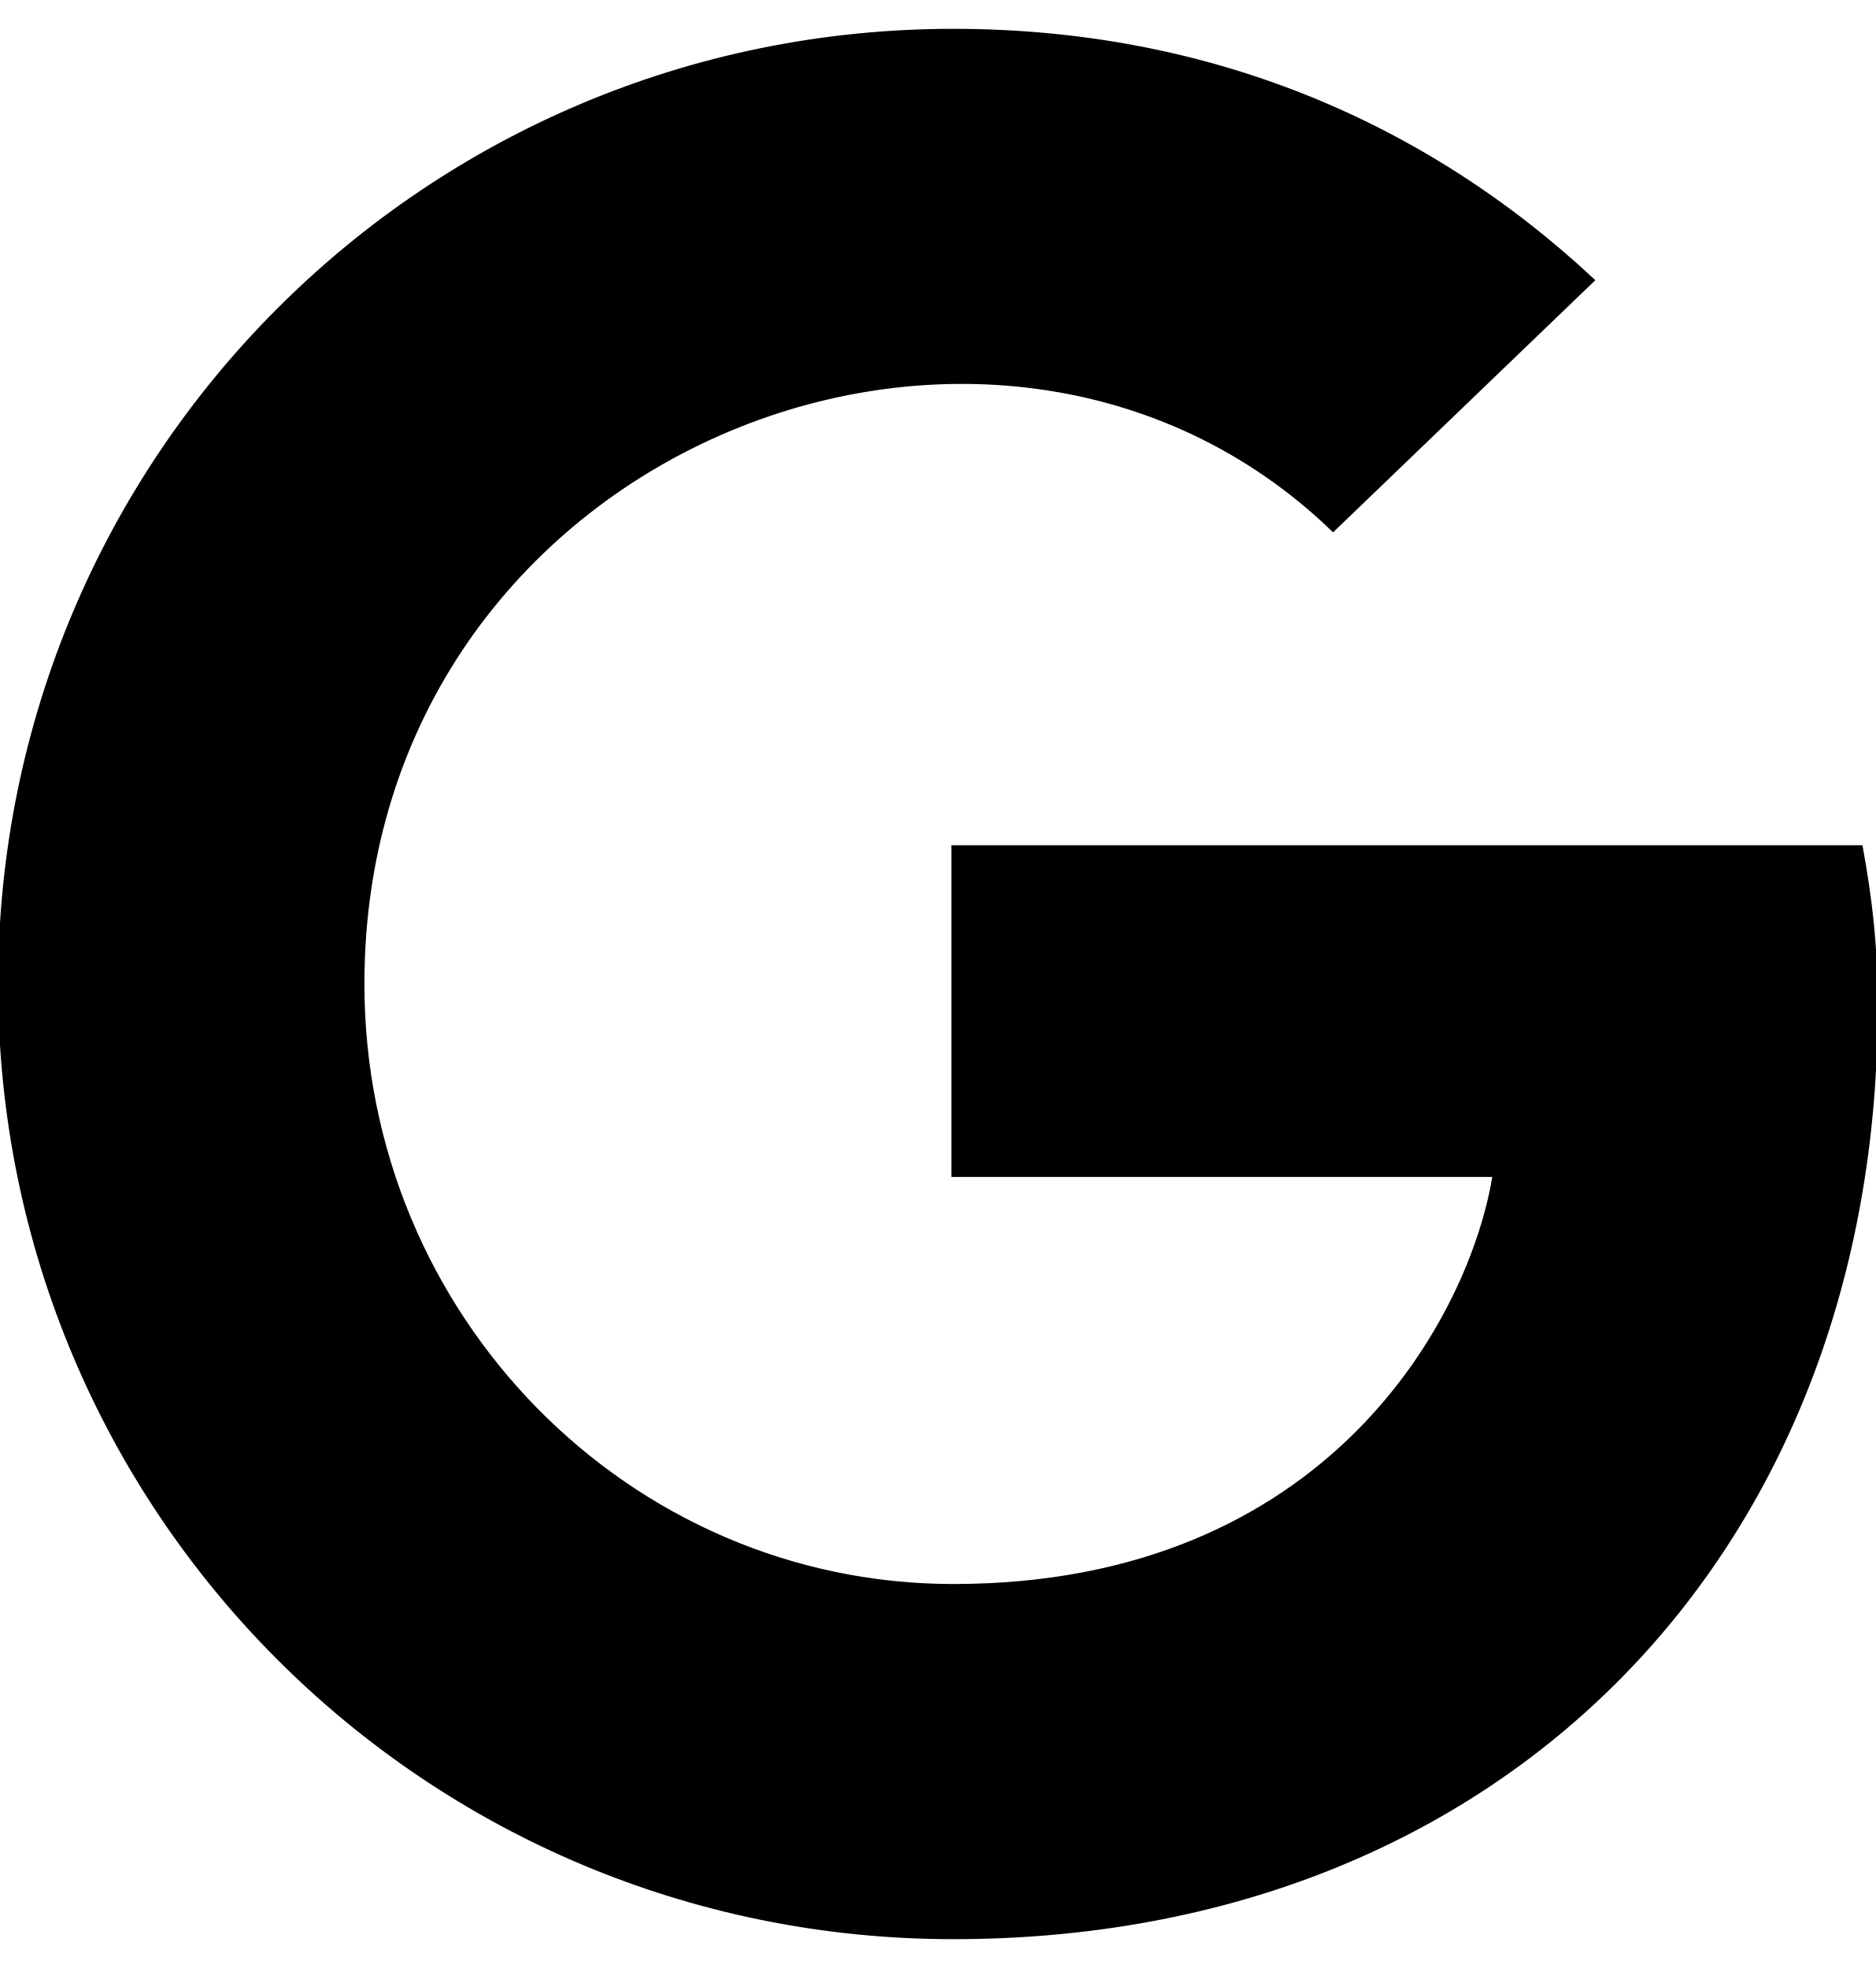
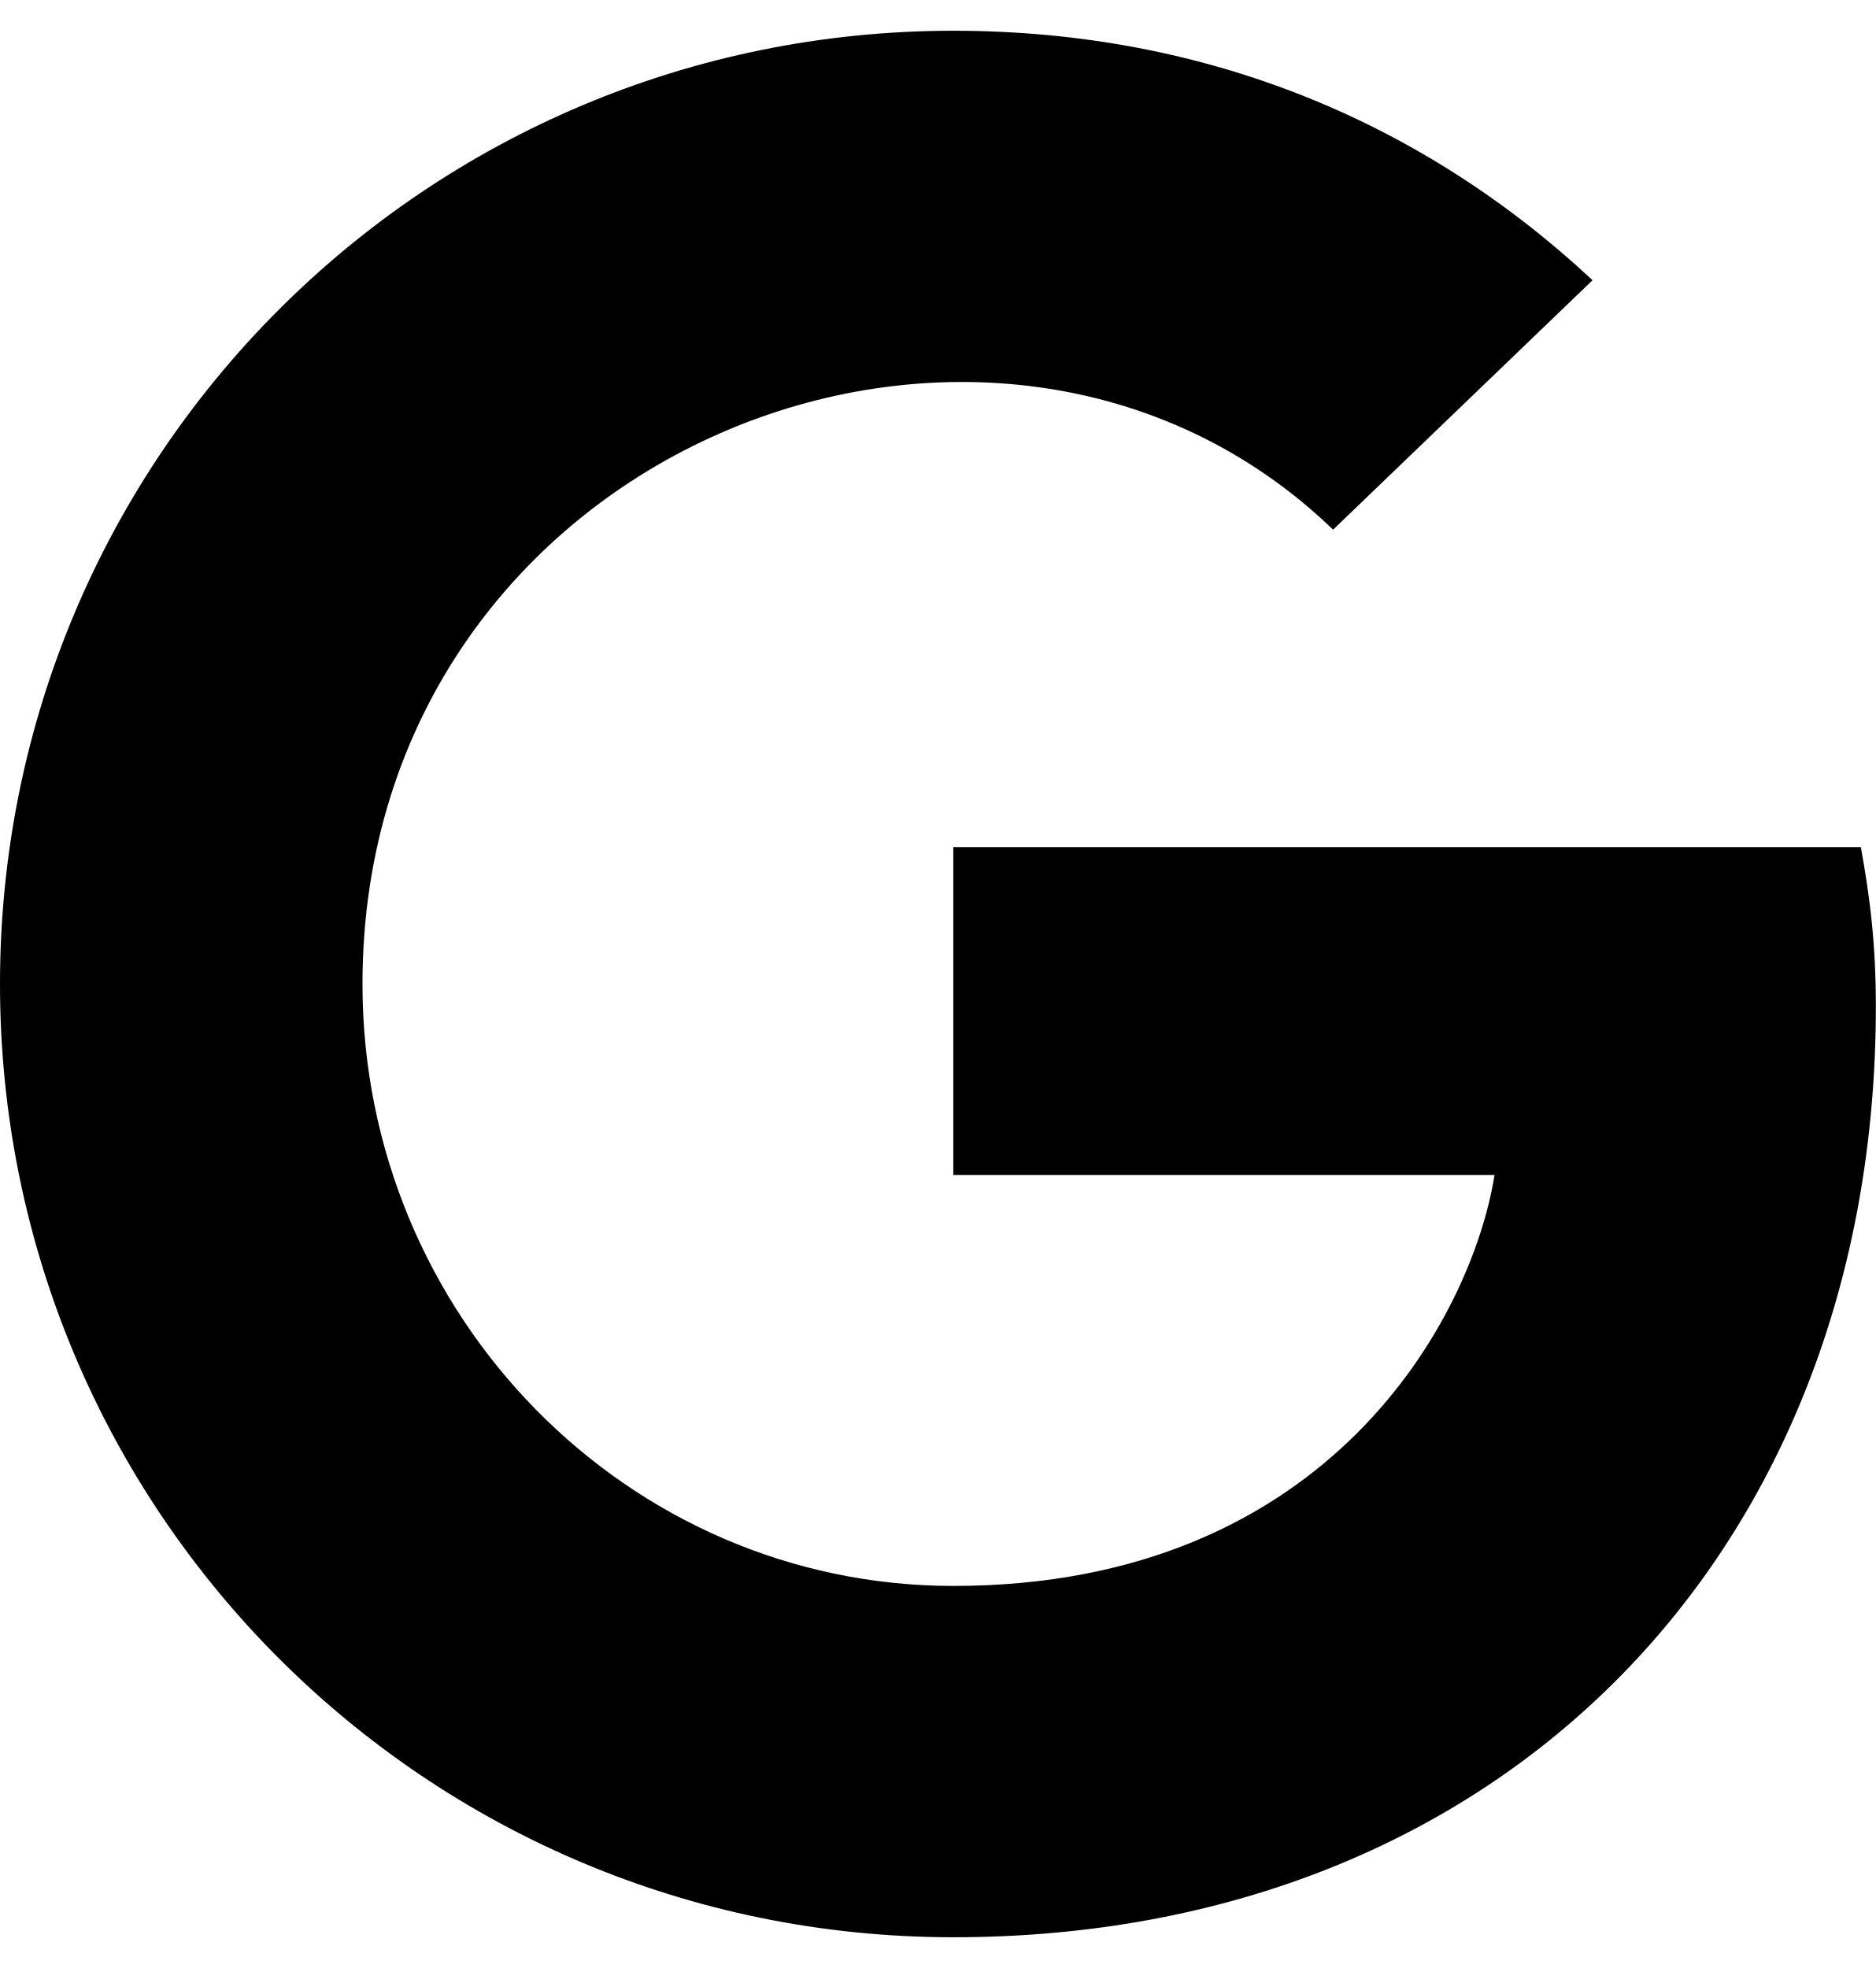
<svg xmlns="http://www.w3.org/2000/svg" viewBox="0 0 488 512">
-   <path stroke="currentColor" d="M488 261.8C488 403.3 391.1 504 248 504 110.8 504 0 393.2 0 256S110.8 8 248 8c66.8 0 123 24.5 166.3 64.9l-67.5 64.9C258.5 52.6 94.3 116.6 94.3 256c0 86.5 69.1 156.6 153.7 156.6 98.2 0 135-70.4 140.8-106.9H248v-85.3h236.1c2.3 12.7 3.9 24.9 3.9 41.4z" />
+   <path fill="currentColor" d="M488 261.8C488 403.3 391.1 504 248 504 110.8 504 0 393.2 0 256S110.8 8 248 8c66.8 0 123 24.5 166.3 64.9l-67.5 64.9C258.5 52.6 94.3 116.6 94.3 256c0 86.5 69.1 156.6 153.7 156.6 98.2 0 135-70.4 140.8-106.9H248v-85.3h236.1c2.3 12.7 3.9 24.9 3.9 41.4z" />
</svg>
